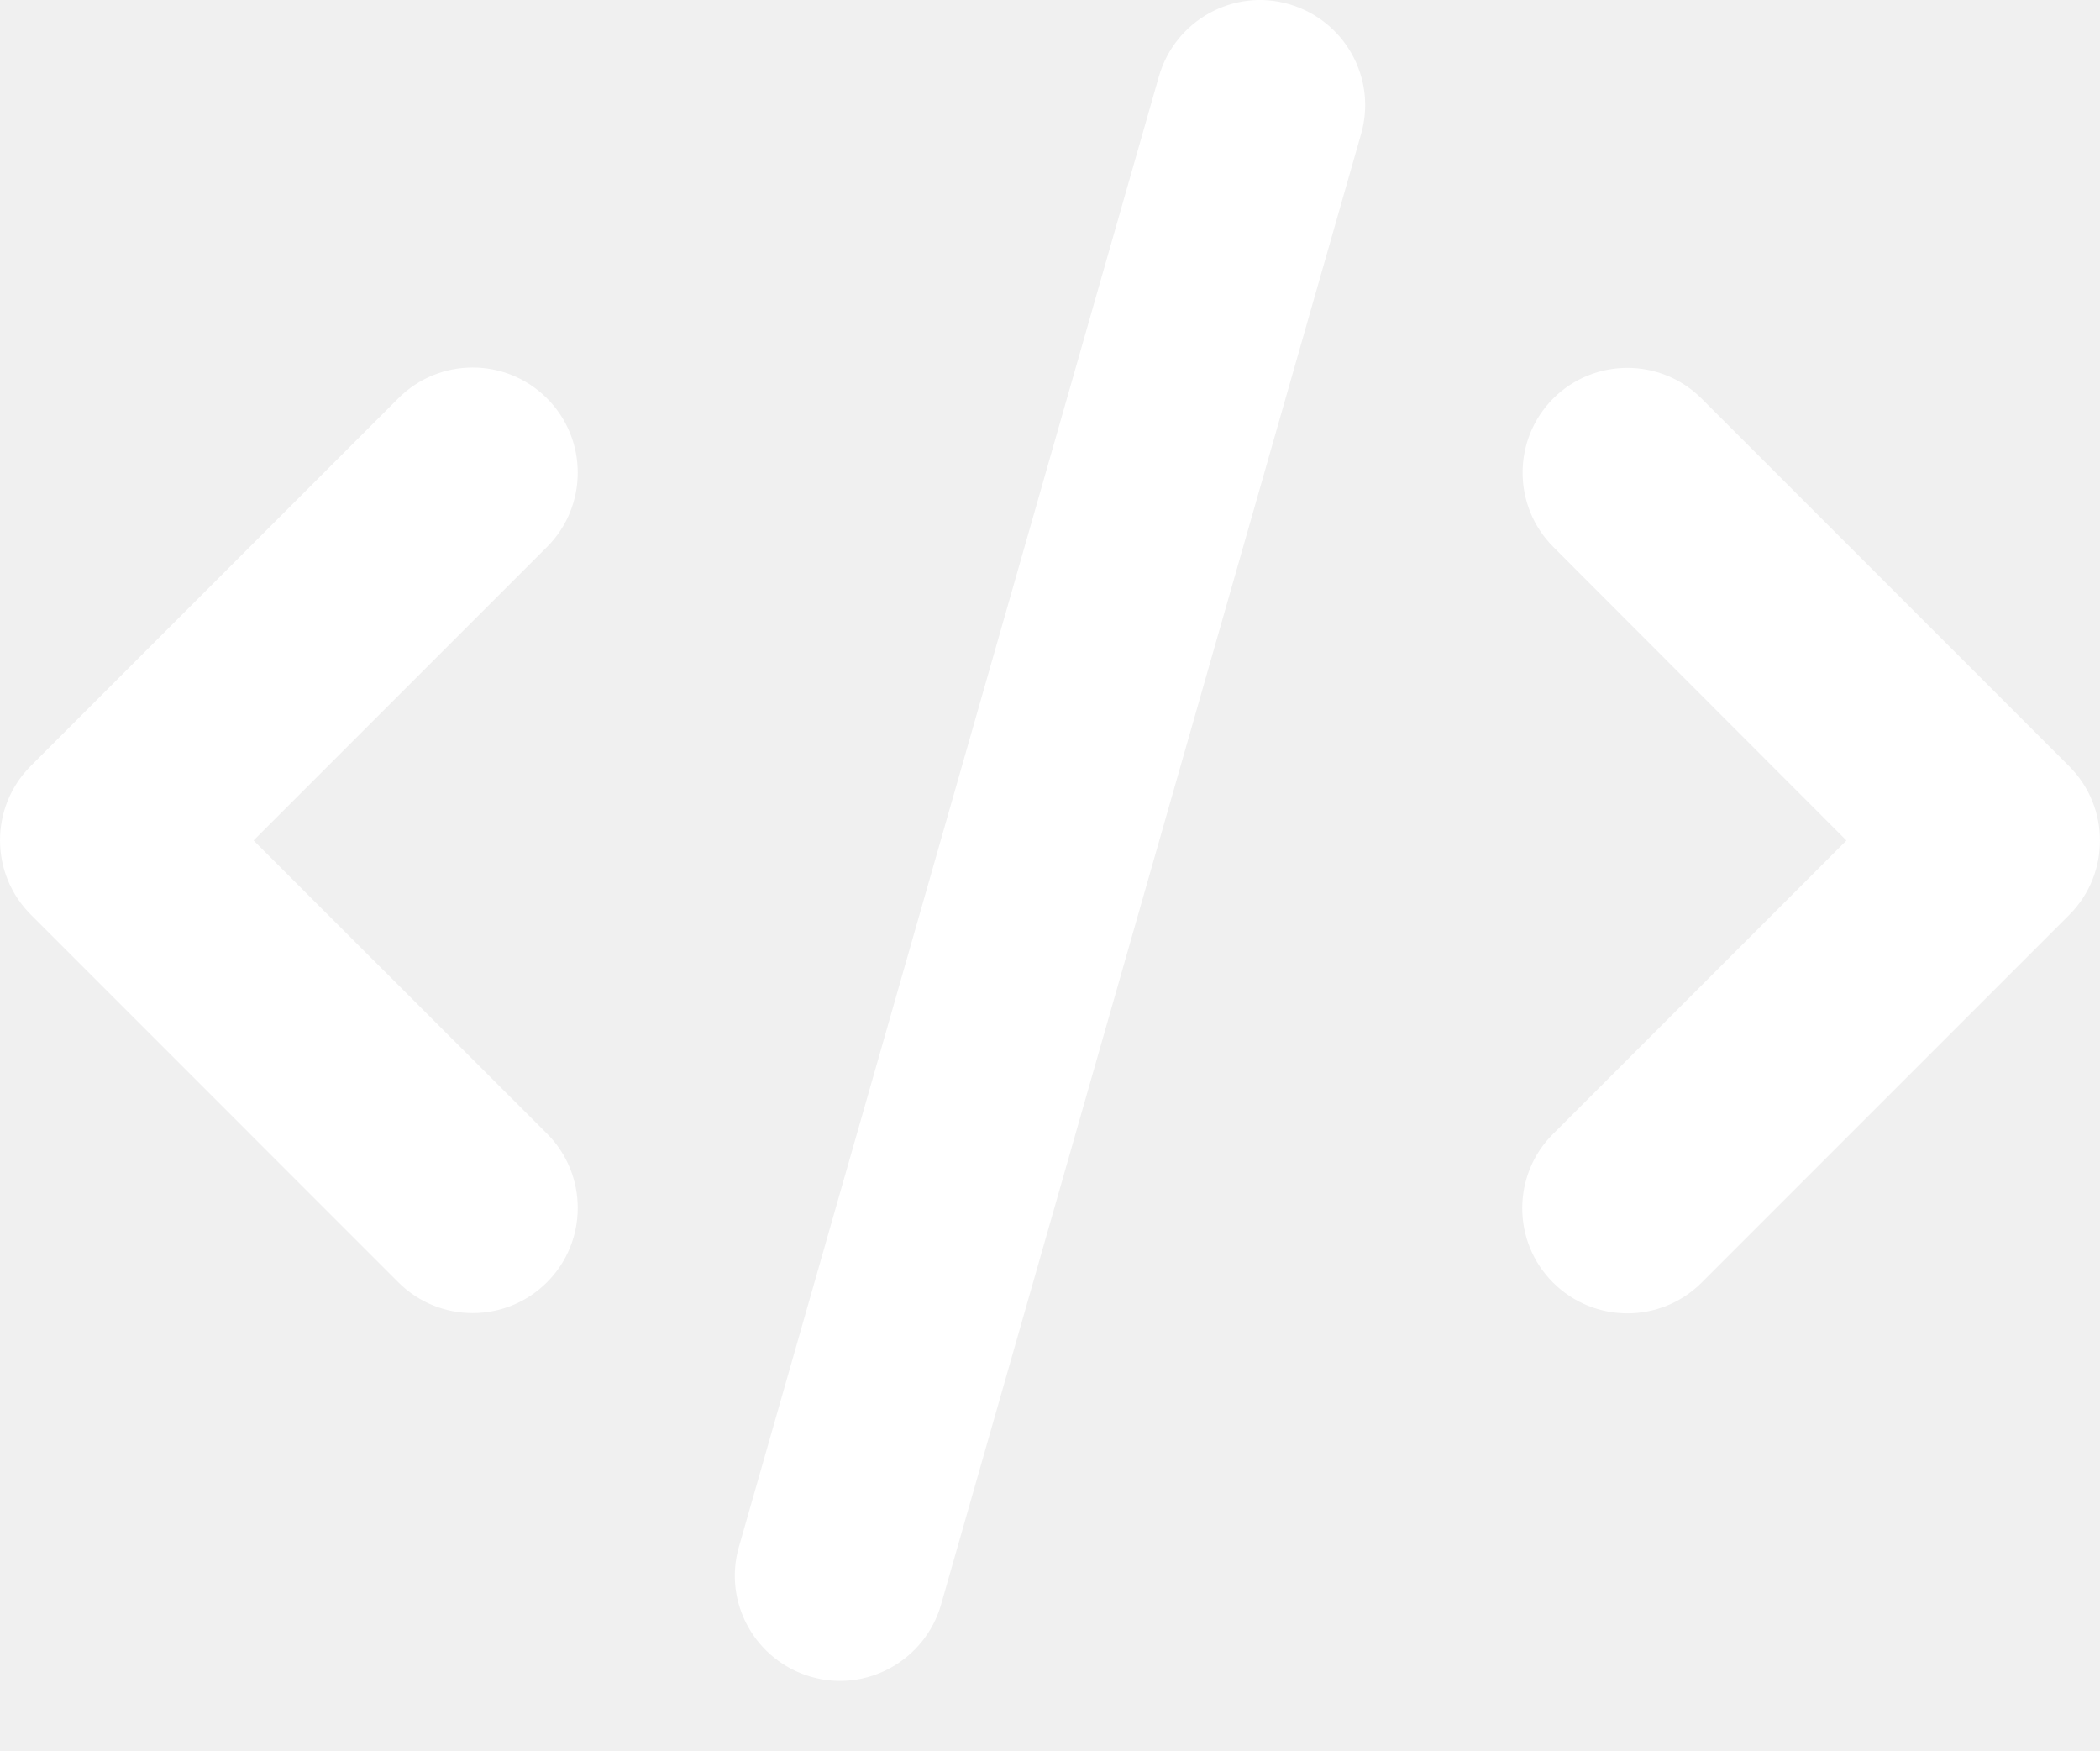
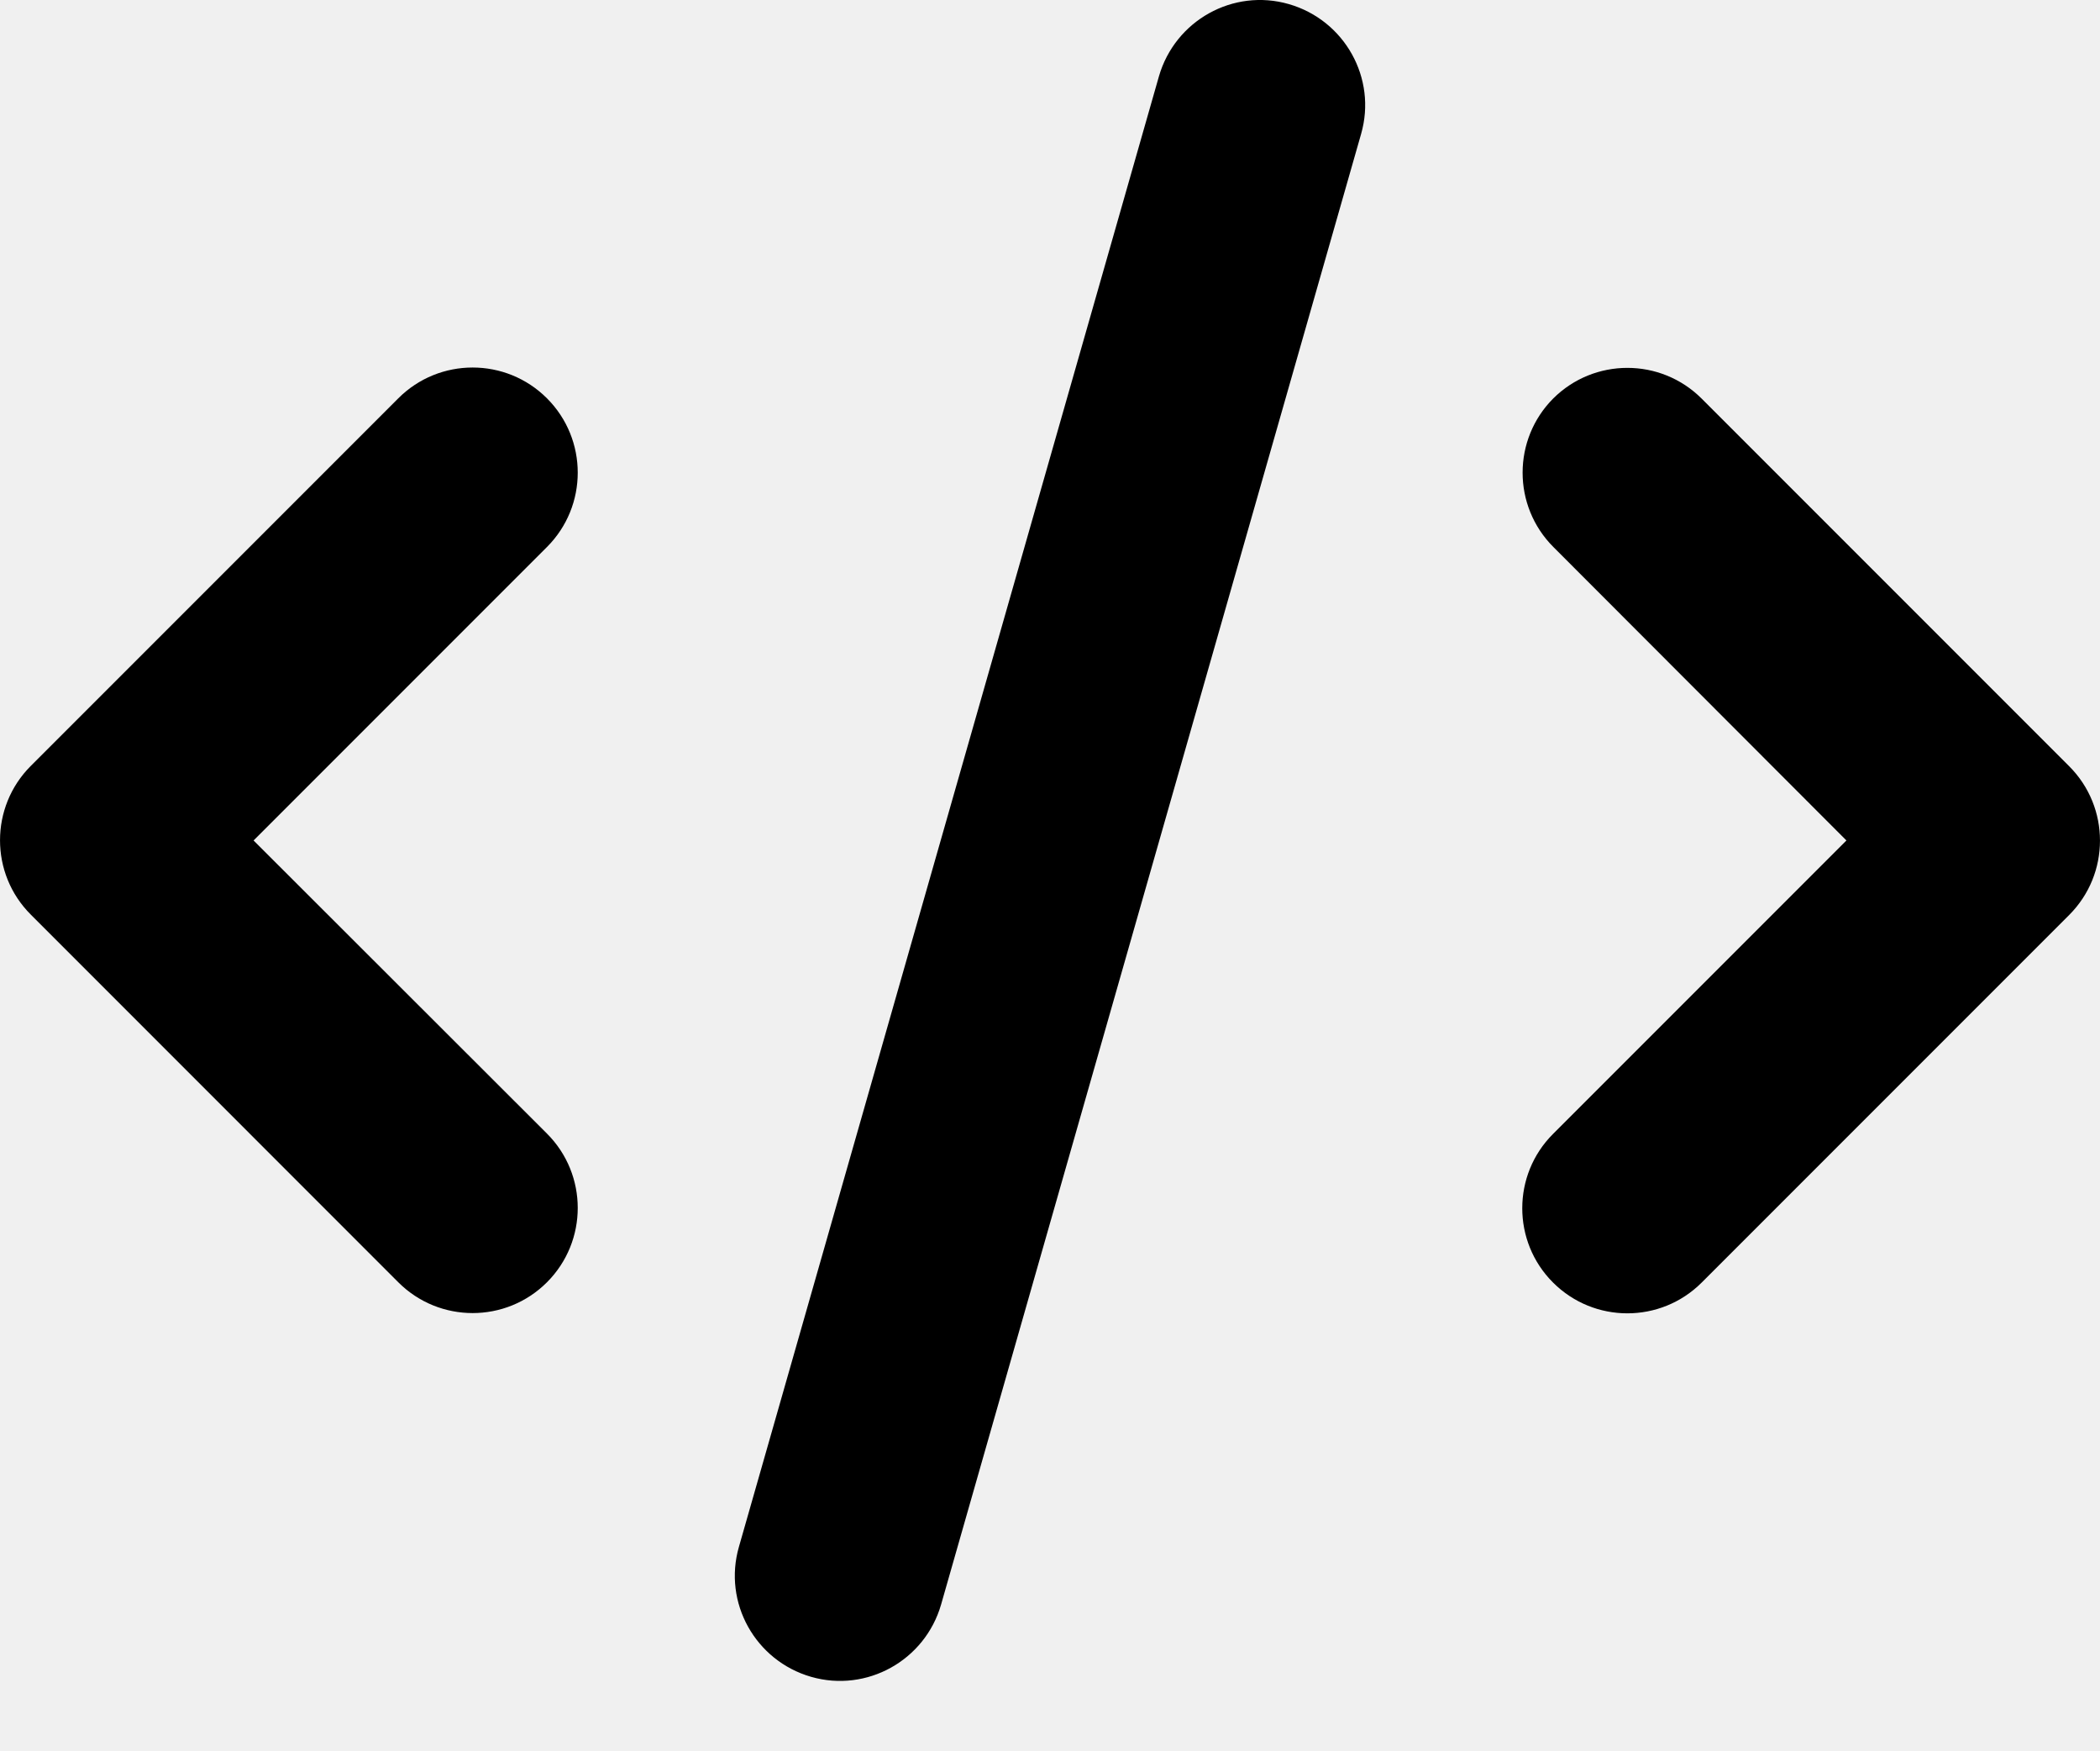
- <svg xmlns="http://www.w3.org/2000/svg" width="24" height="20" viewBox="0 0 24 20" fill="none">
-   <path d="M14.73 0.047C14.093 -0.137 13.429 0.235 13.245 0.872L8.445 17.673C8.261 18.311 8.632 18.975 9.27 19.159C9.907 19.342 10.571 18.971 10.755 18.334L15.555 1.532C15.739 0.895 15.368 0.231 14.73 0.047ZM17.753 4.551C17.284 5.02 17.284 5.781 17.753 6.25L21.102 9.603L17.749 12.956C17.28 13.424 17.28 14.186 17.749 14.654C18.218 15.123 18.979 15.123 19.448 14.654L23.648 10.454C24.117 9.985 24.117 9.224 23.648 8.755L19.448 4.555C18.979 4.086 18.218 4.086 17.749 4.555L17.753 4.551ZM6.251 4.551C5.782 4.082 5.021 4.082 4.552 4.551L0.352 8.751C-0.117 9.22 -0.117 9.982 0.352 10.45L4.552 14.651C5.021 15.12 5.782 15.12 6.251 14.651C6.72 14.182 6.72 13.421 6.251 12.952L2.898 9.603L6.251 6.25C6.72 5.781 6.72 5.02 6.251 4.551Z" fill="white" />
+ <svg xmlns="http://www.w3.org/2000/svg" width="24" height="20" viewBox="0 0 24 20" fill="current">
+   <path d="M14.73 0.047C14.093 -0.137 13.429 0.235 13.245 0.872L8.445 17.673C8.261 18.311 8.632 18.975 9.27 19.159C9.907 19.342 10.571 18.971 10.755 18.334L15.555 1.532C15.739 0.895 15.368 0.231 14.73 0.047ZM17.753 4.551C17.284 5.02 17.284 5.781 17.753 6.25L21.102 9.603L17.749 12.956C17.28 13.424 17.28 14.186 17.749 14.654C18.218 15.123 18.979 15.123 19.448 14.654L23.648 10.454C24.117 9.985 24.117 9.224 23.648 8.755L19.448 4.555C18.979 4.086 18.218 4.086 17.749 4.555L17.753 4.551ZM6.251 4.551C5.782 4.082 5.021 4.082 4.552 4.551L0.352 8.751C-0.117 9.22 -0.117 9.982 0.352 10.45L4.552 14.651C5.021 15.12 5.782 15.12 6.251 14.651C6.72 14.182 6.72 13.421 6.251 12.952L2.898 9.603L6.251 6.25C6.72 5.781 6.72 5.02 6.251 4.551Z" fill="current" />
</svg>
